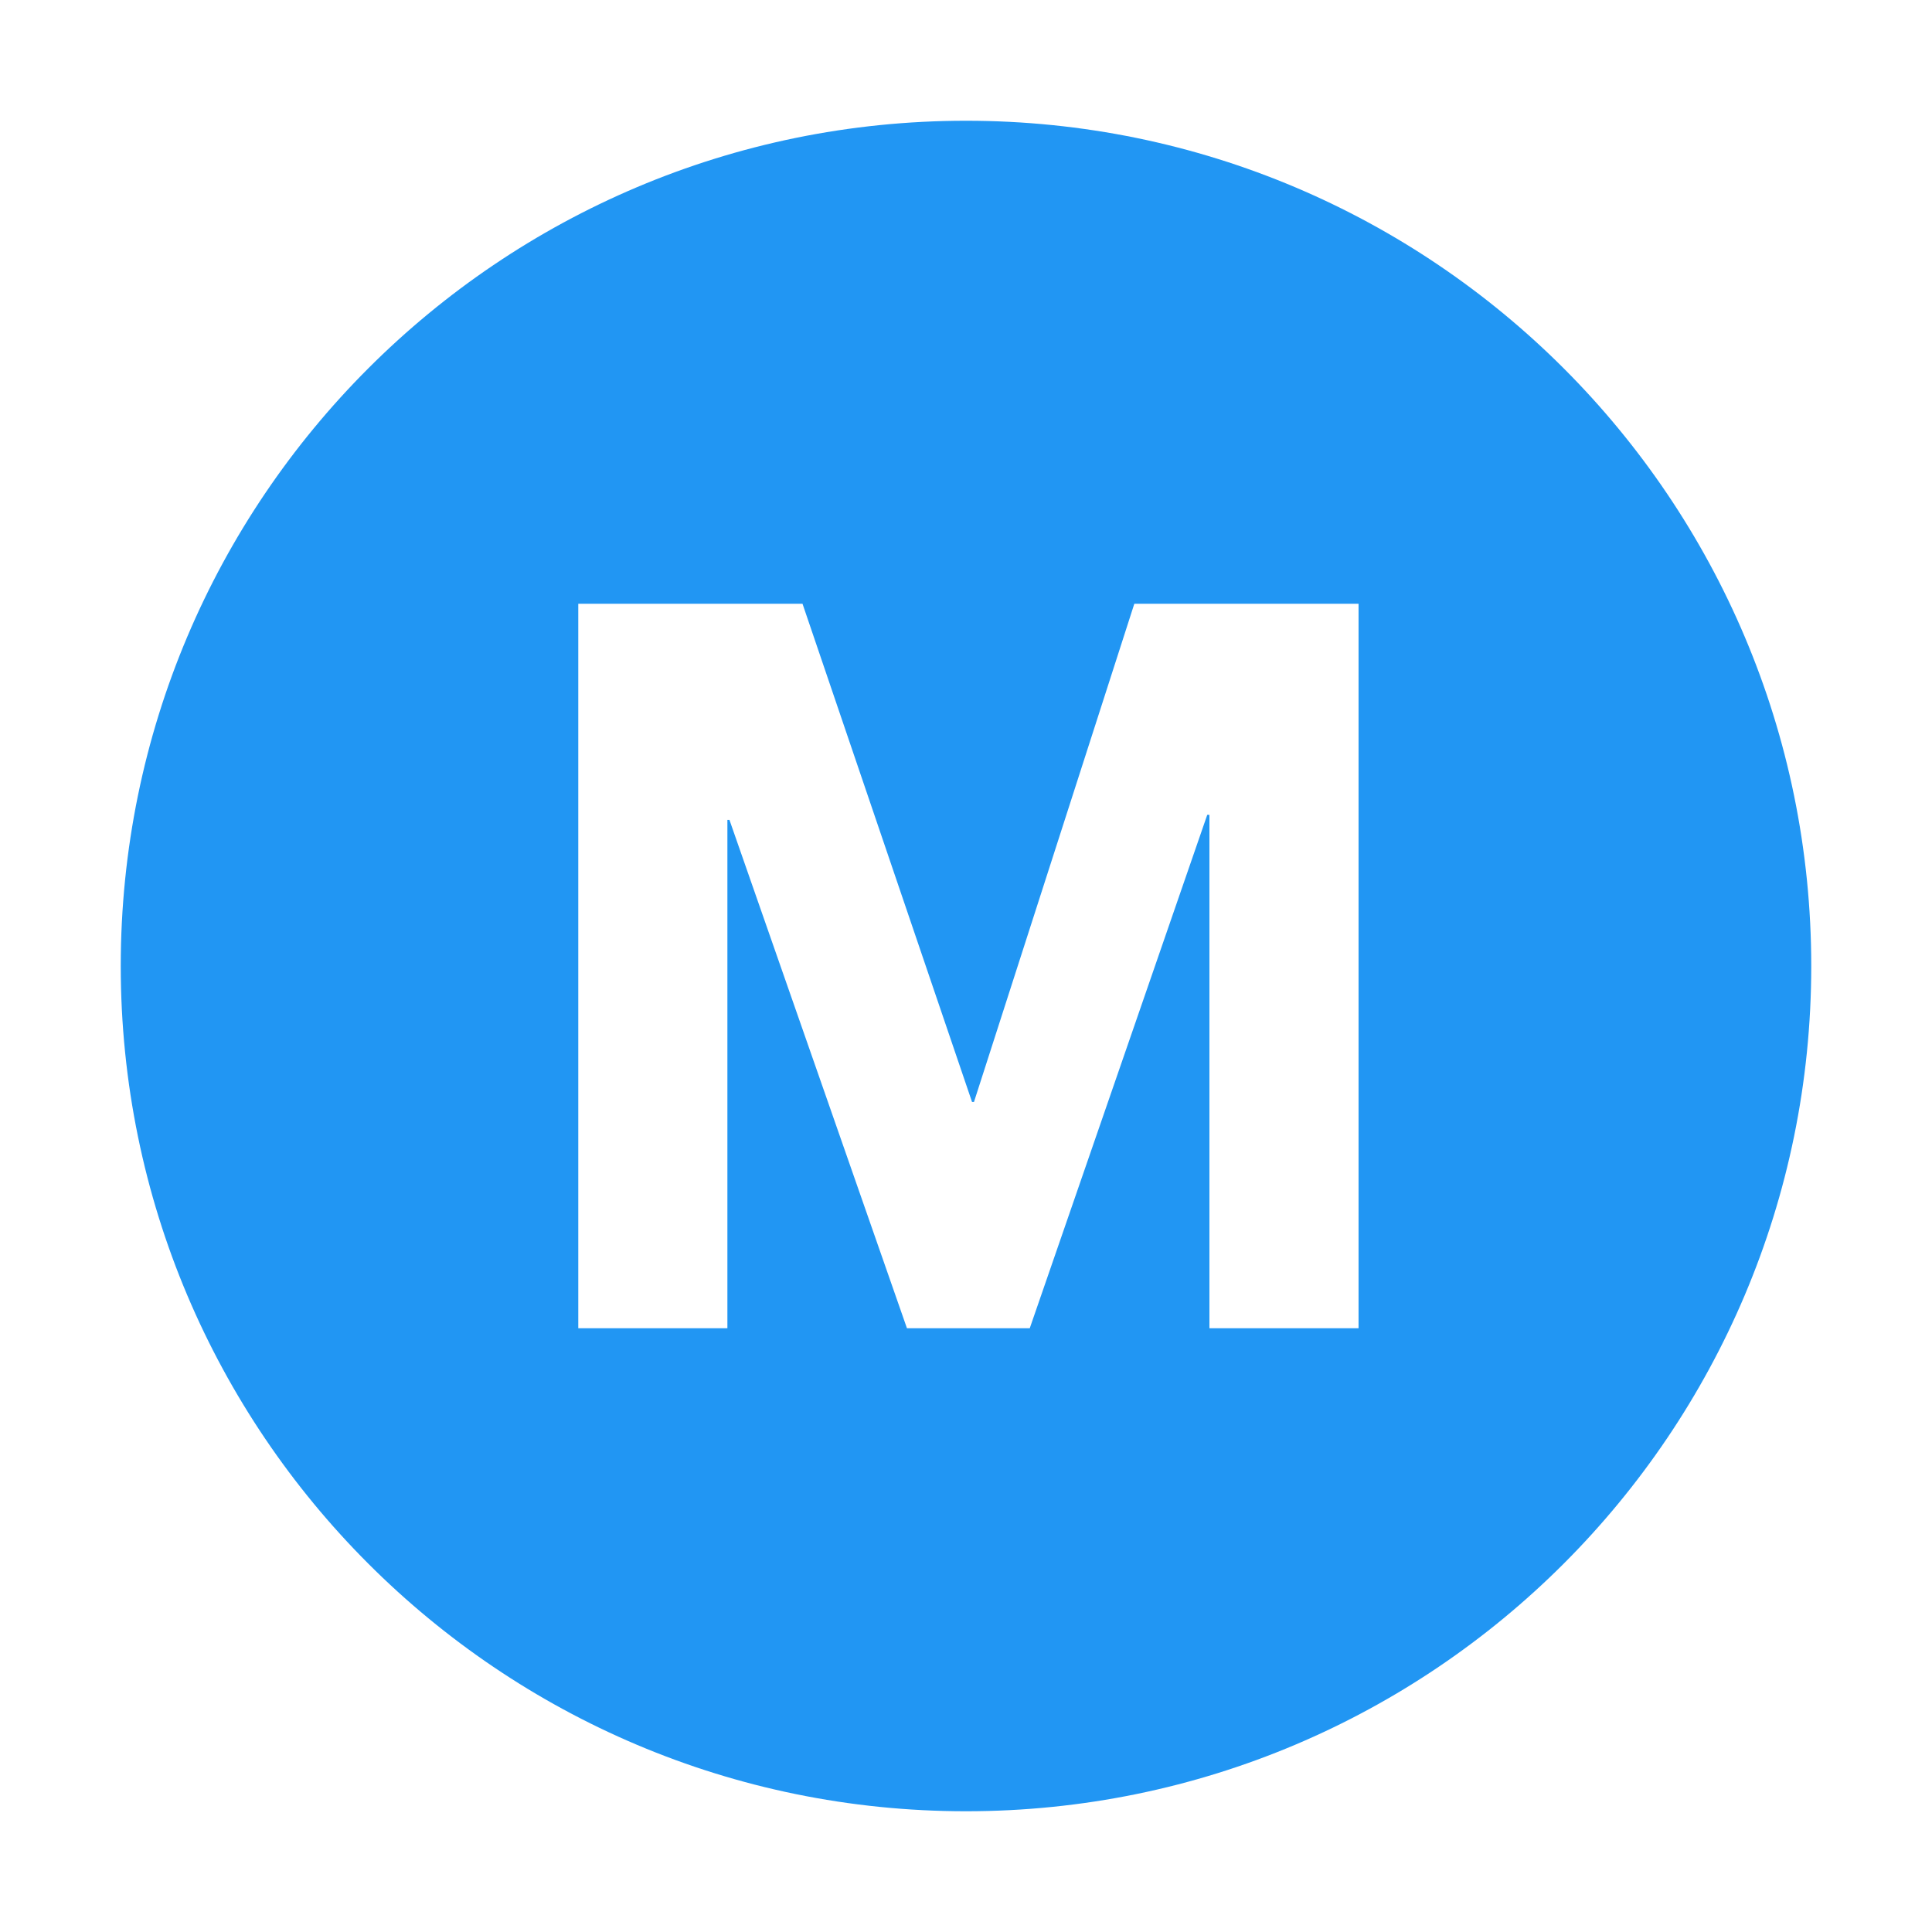
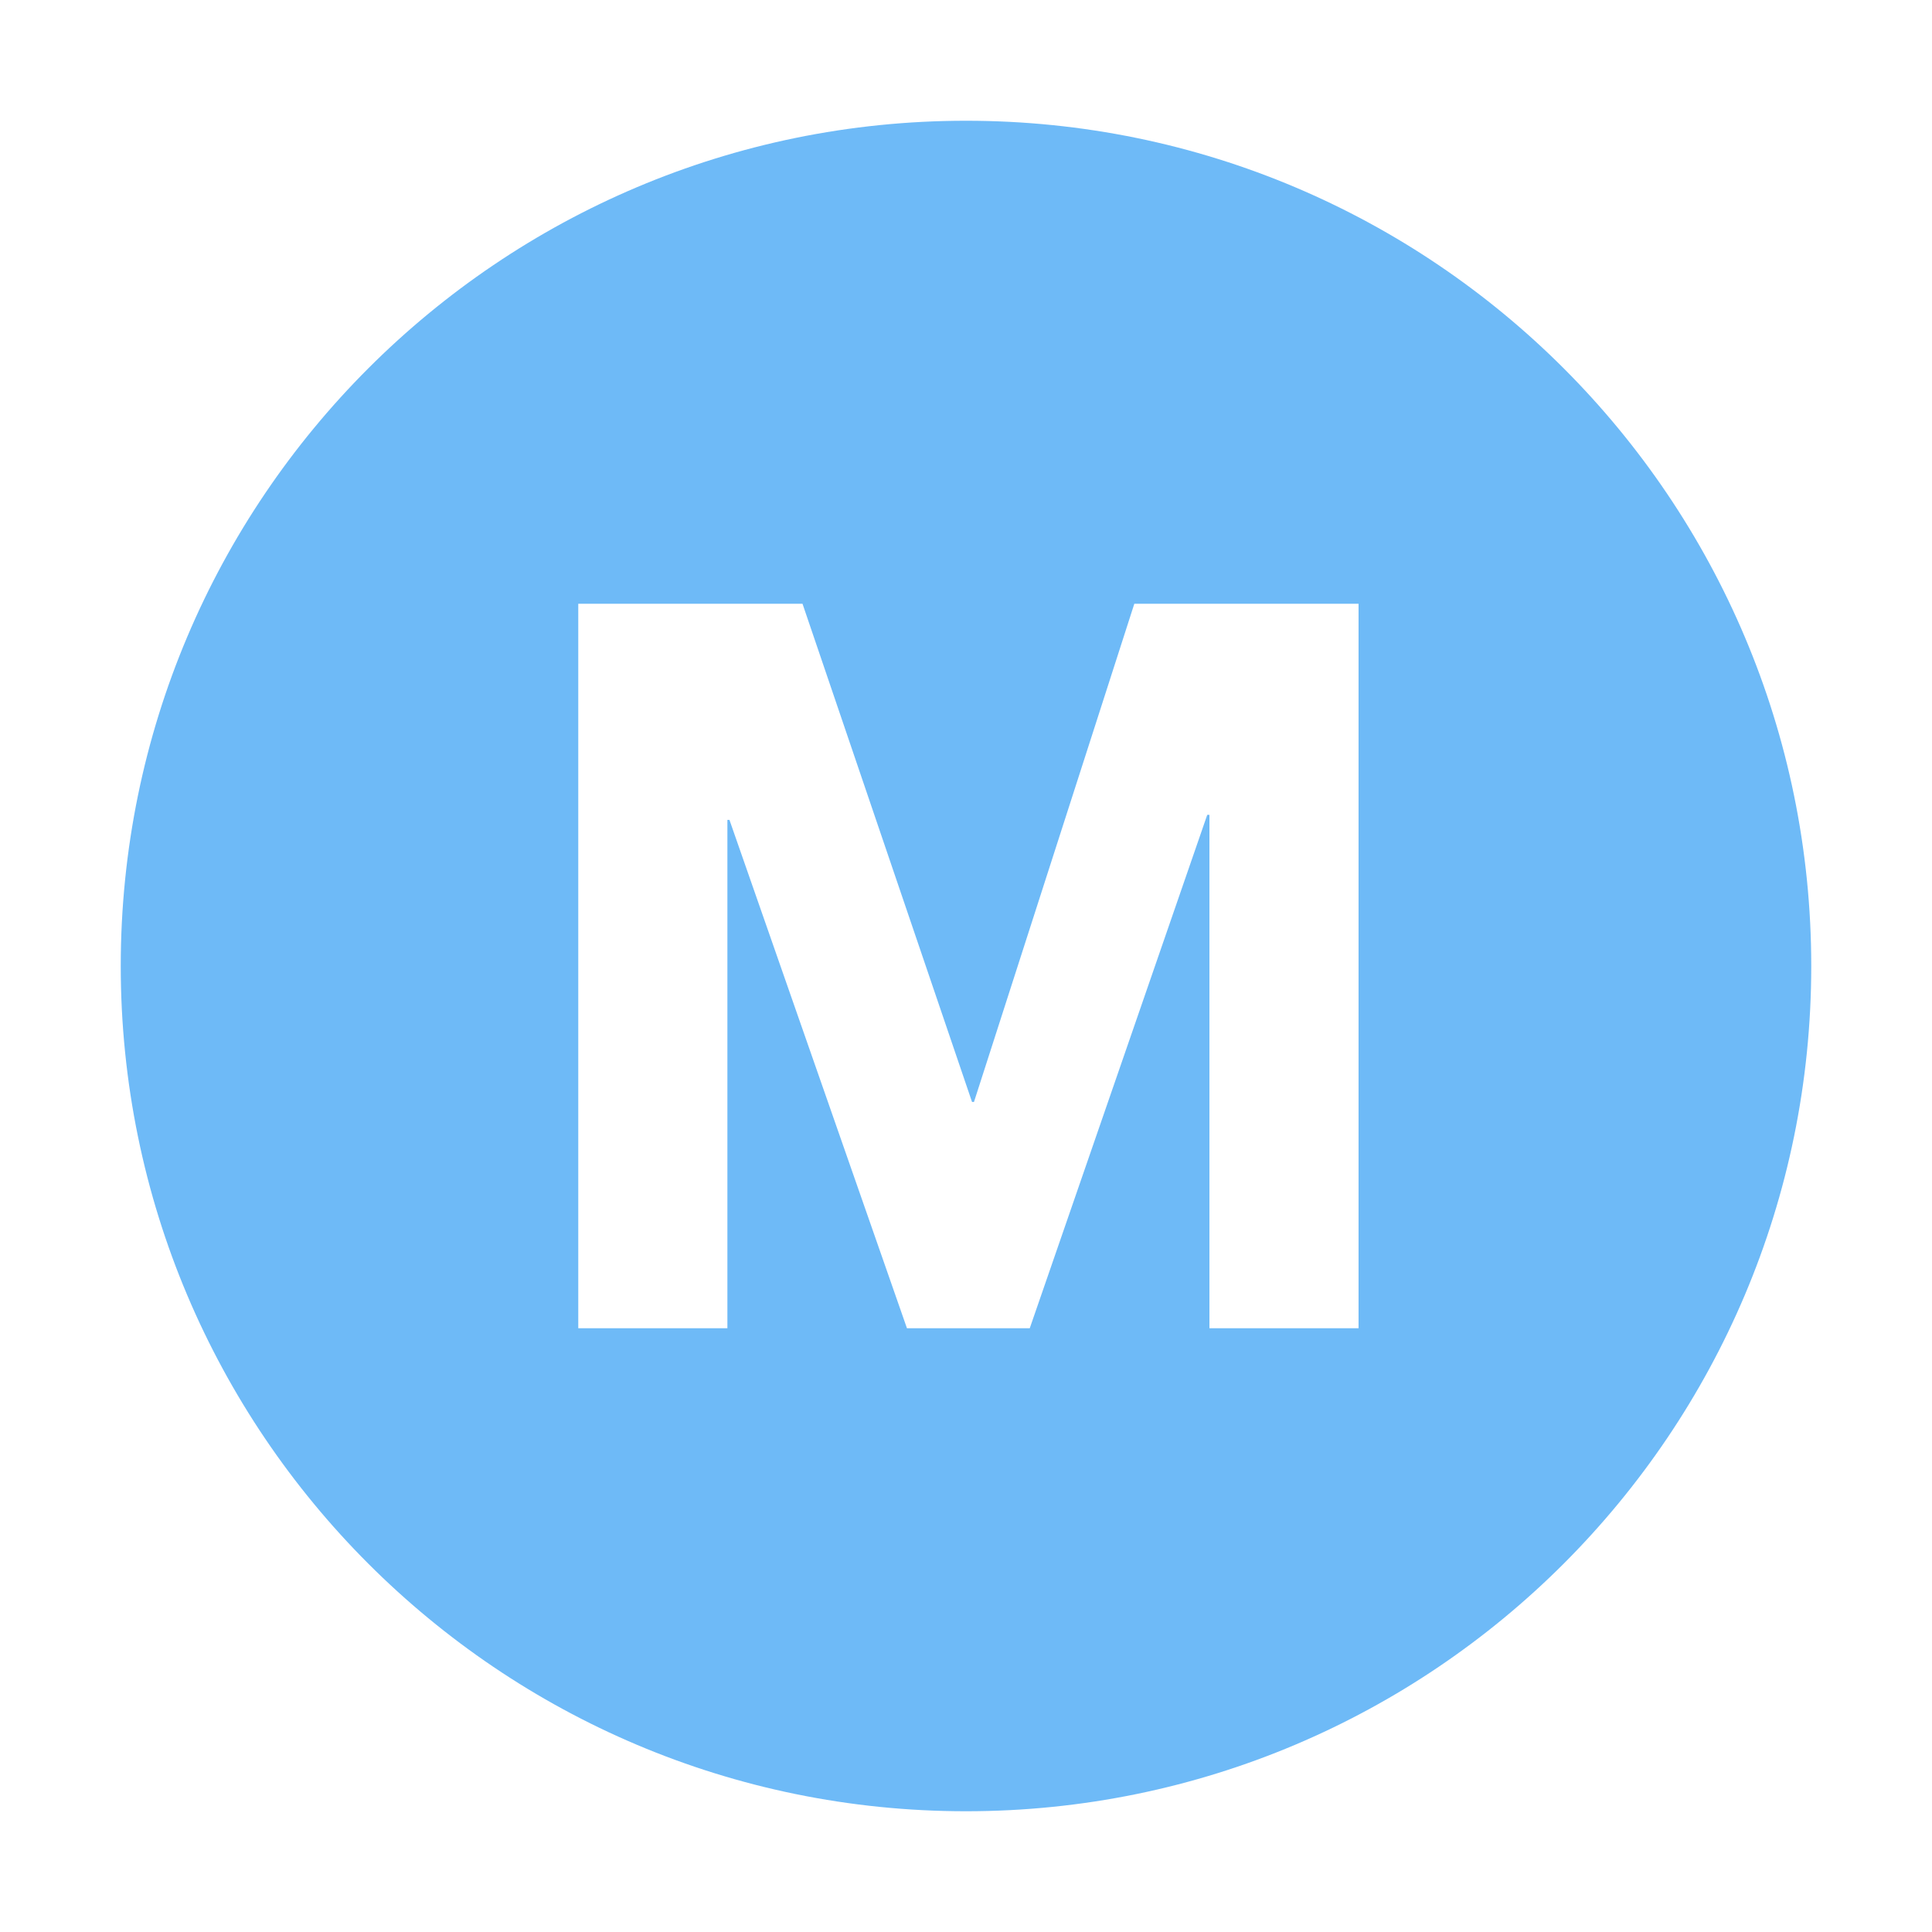
<svg xmlns="http://www.w3.org/2000/svg" viewBox="0 0 16 16">
-   <path d="M15 8A7 7 0 111 8a7 7 0 0114 0zM6.646 5H4.789v6h1.235V6.79h.017L7.511 11h1.017l1.47-4.252h.018V11h1.235V5H9.394L8.066 9.126H8.05L6.646 5z" fill="#2196F3" />
+   <path d="M15 8A7 7 0 111 8a7 7 0 0114 0zM6.646 5H4.789v6h1.235V6.79h.017L7.511 11h1.017l1.47-4.252h.018V11h1.235V5H9.394L8.066 9.126H8.05L6.646 5z" fill="#6EBAF7" />
</svg>
